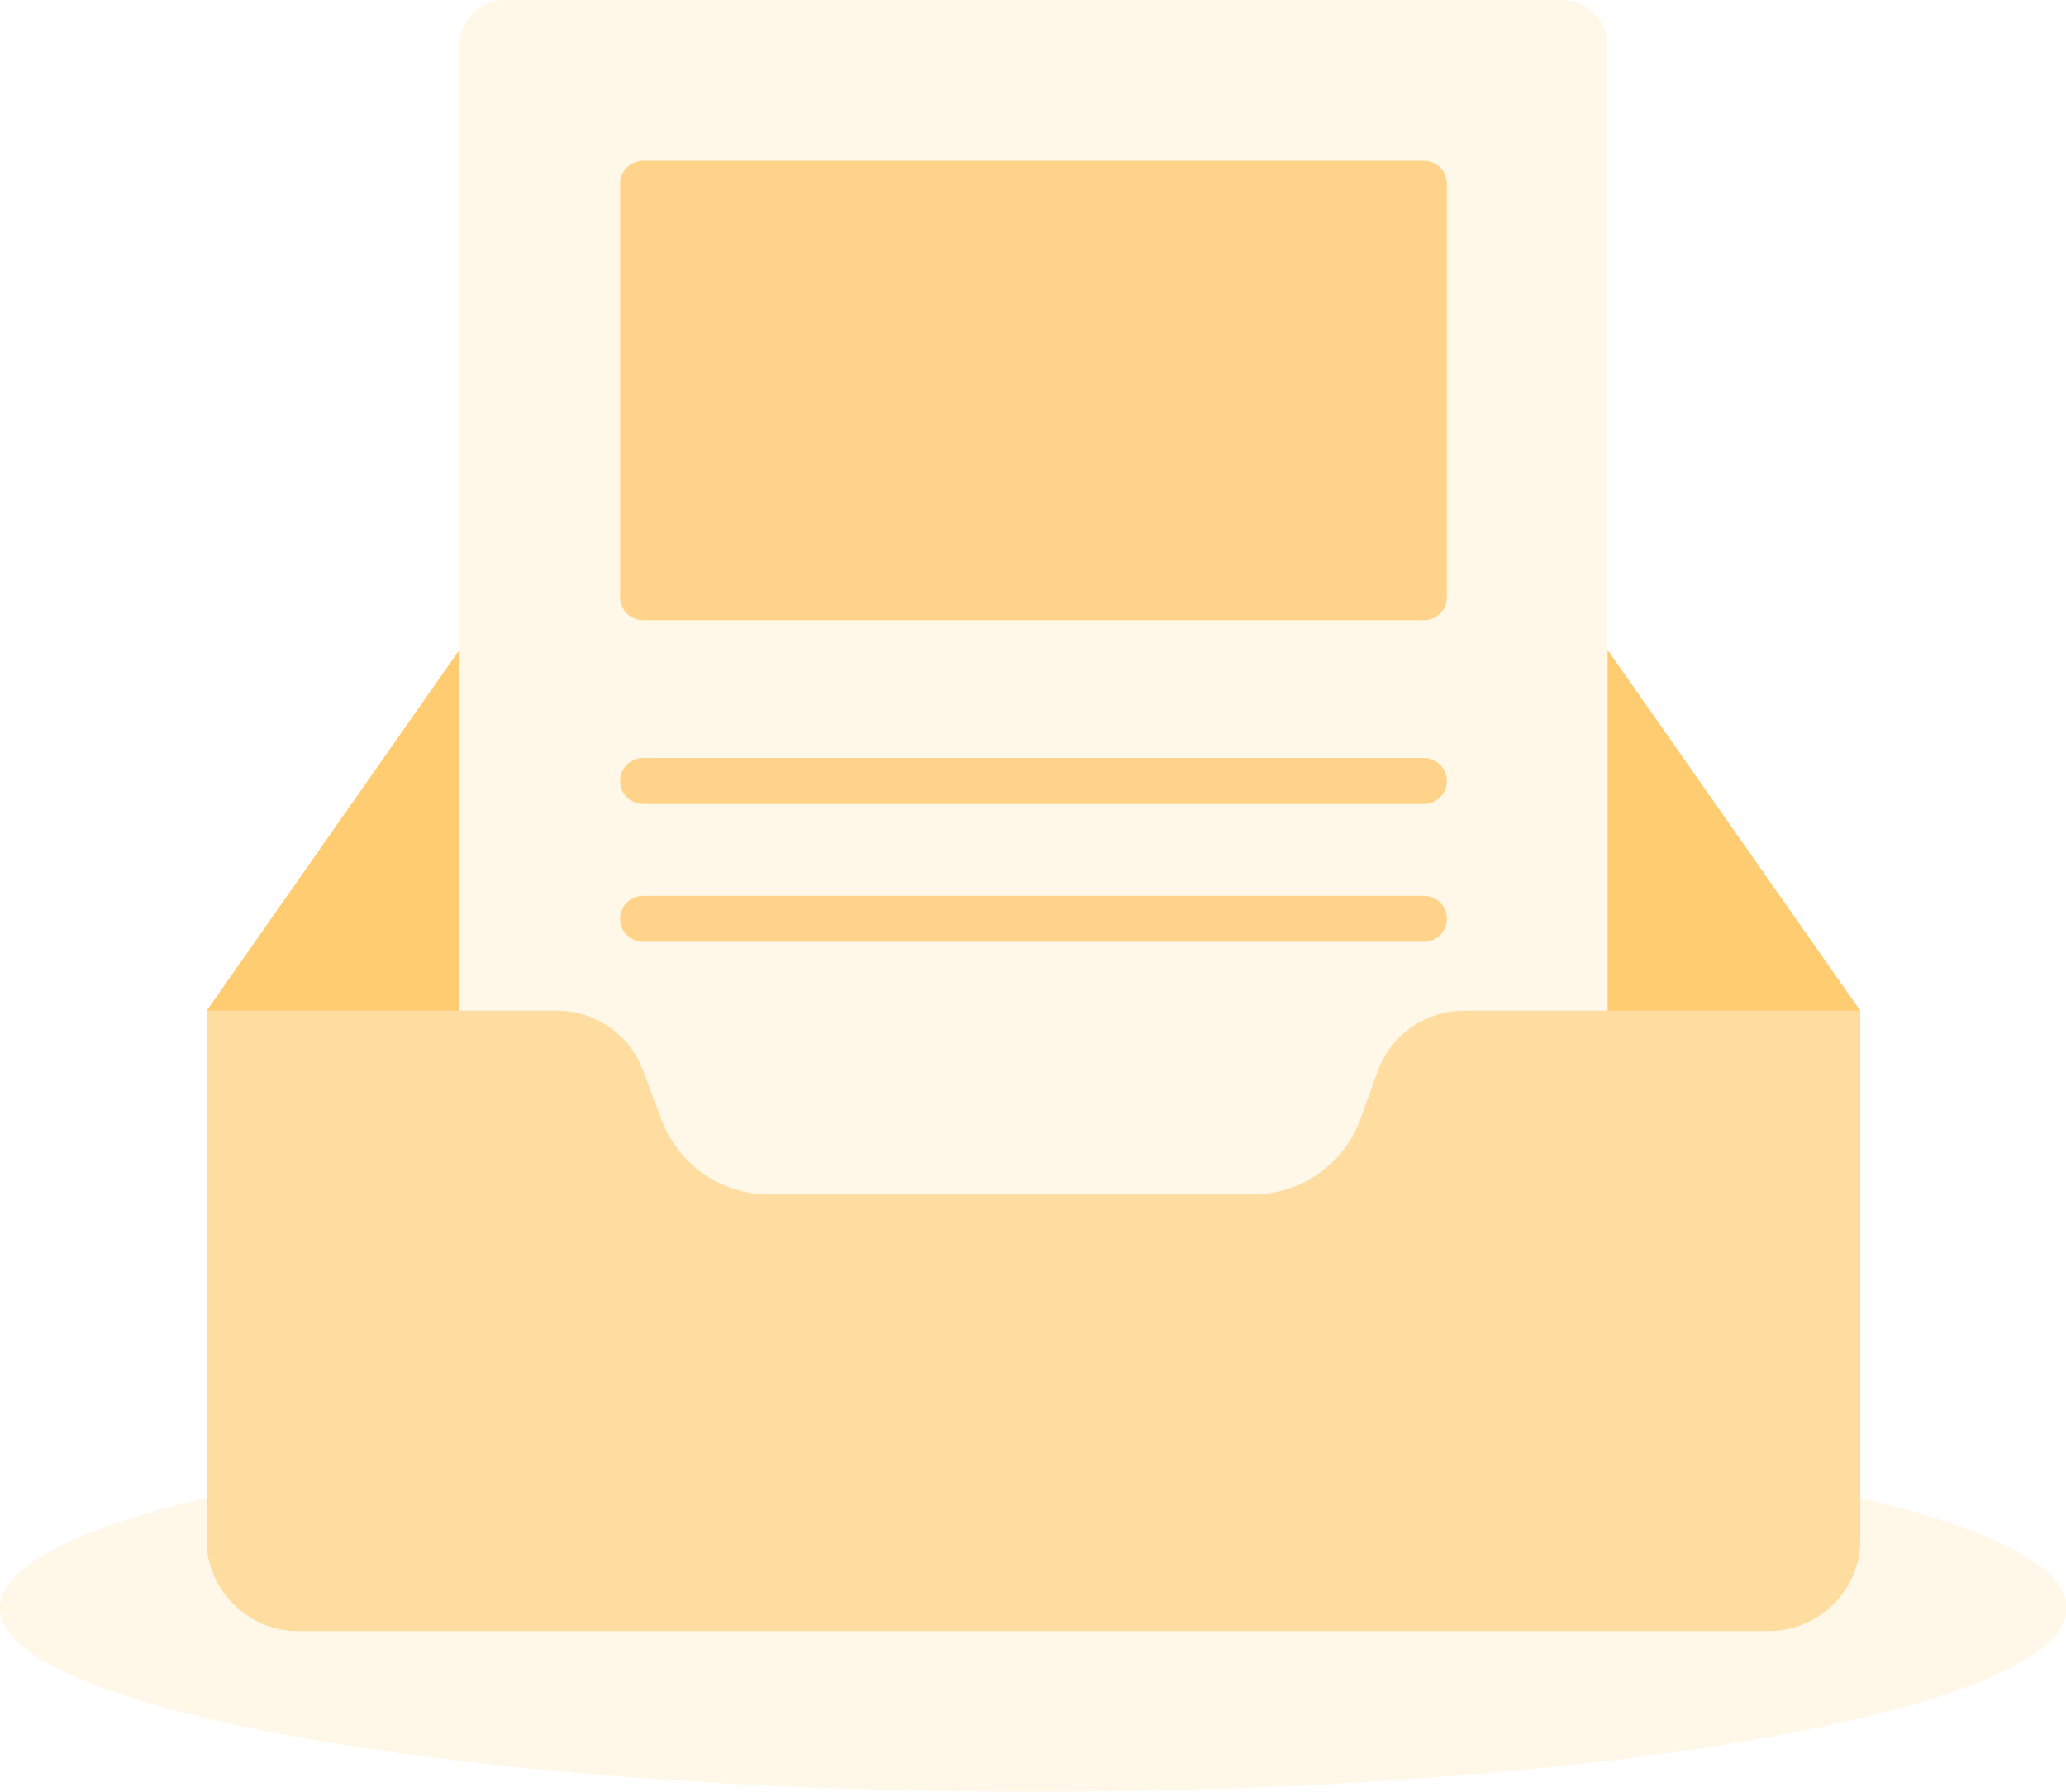
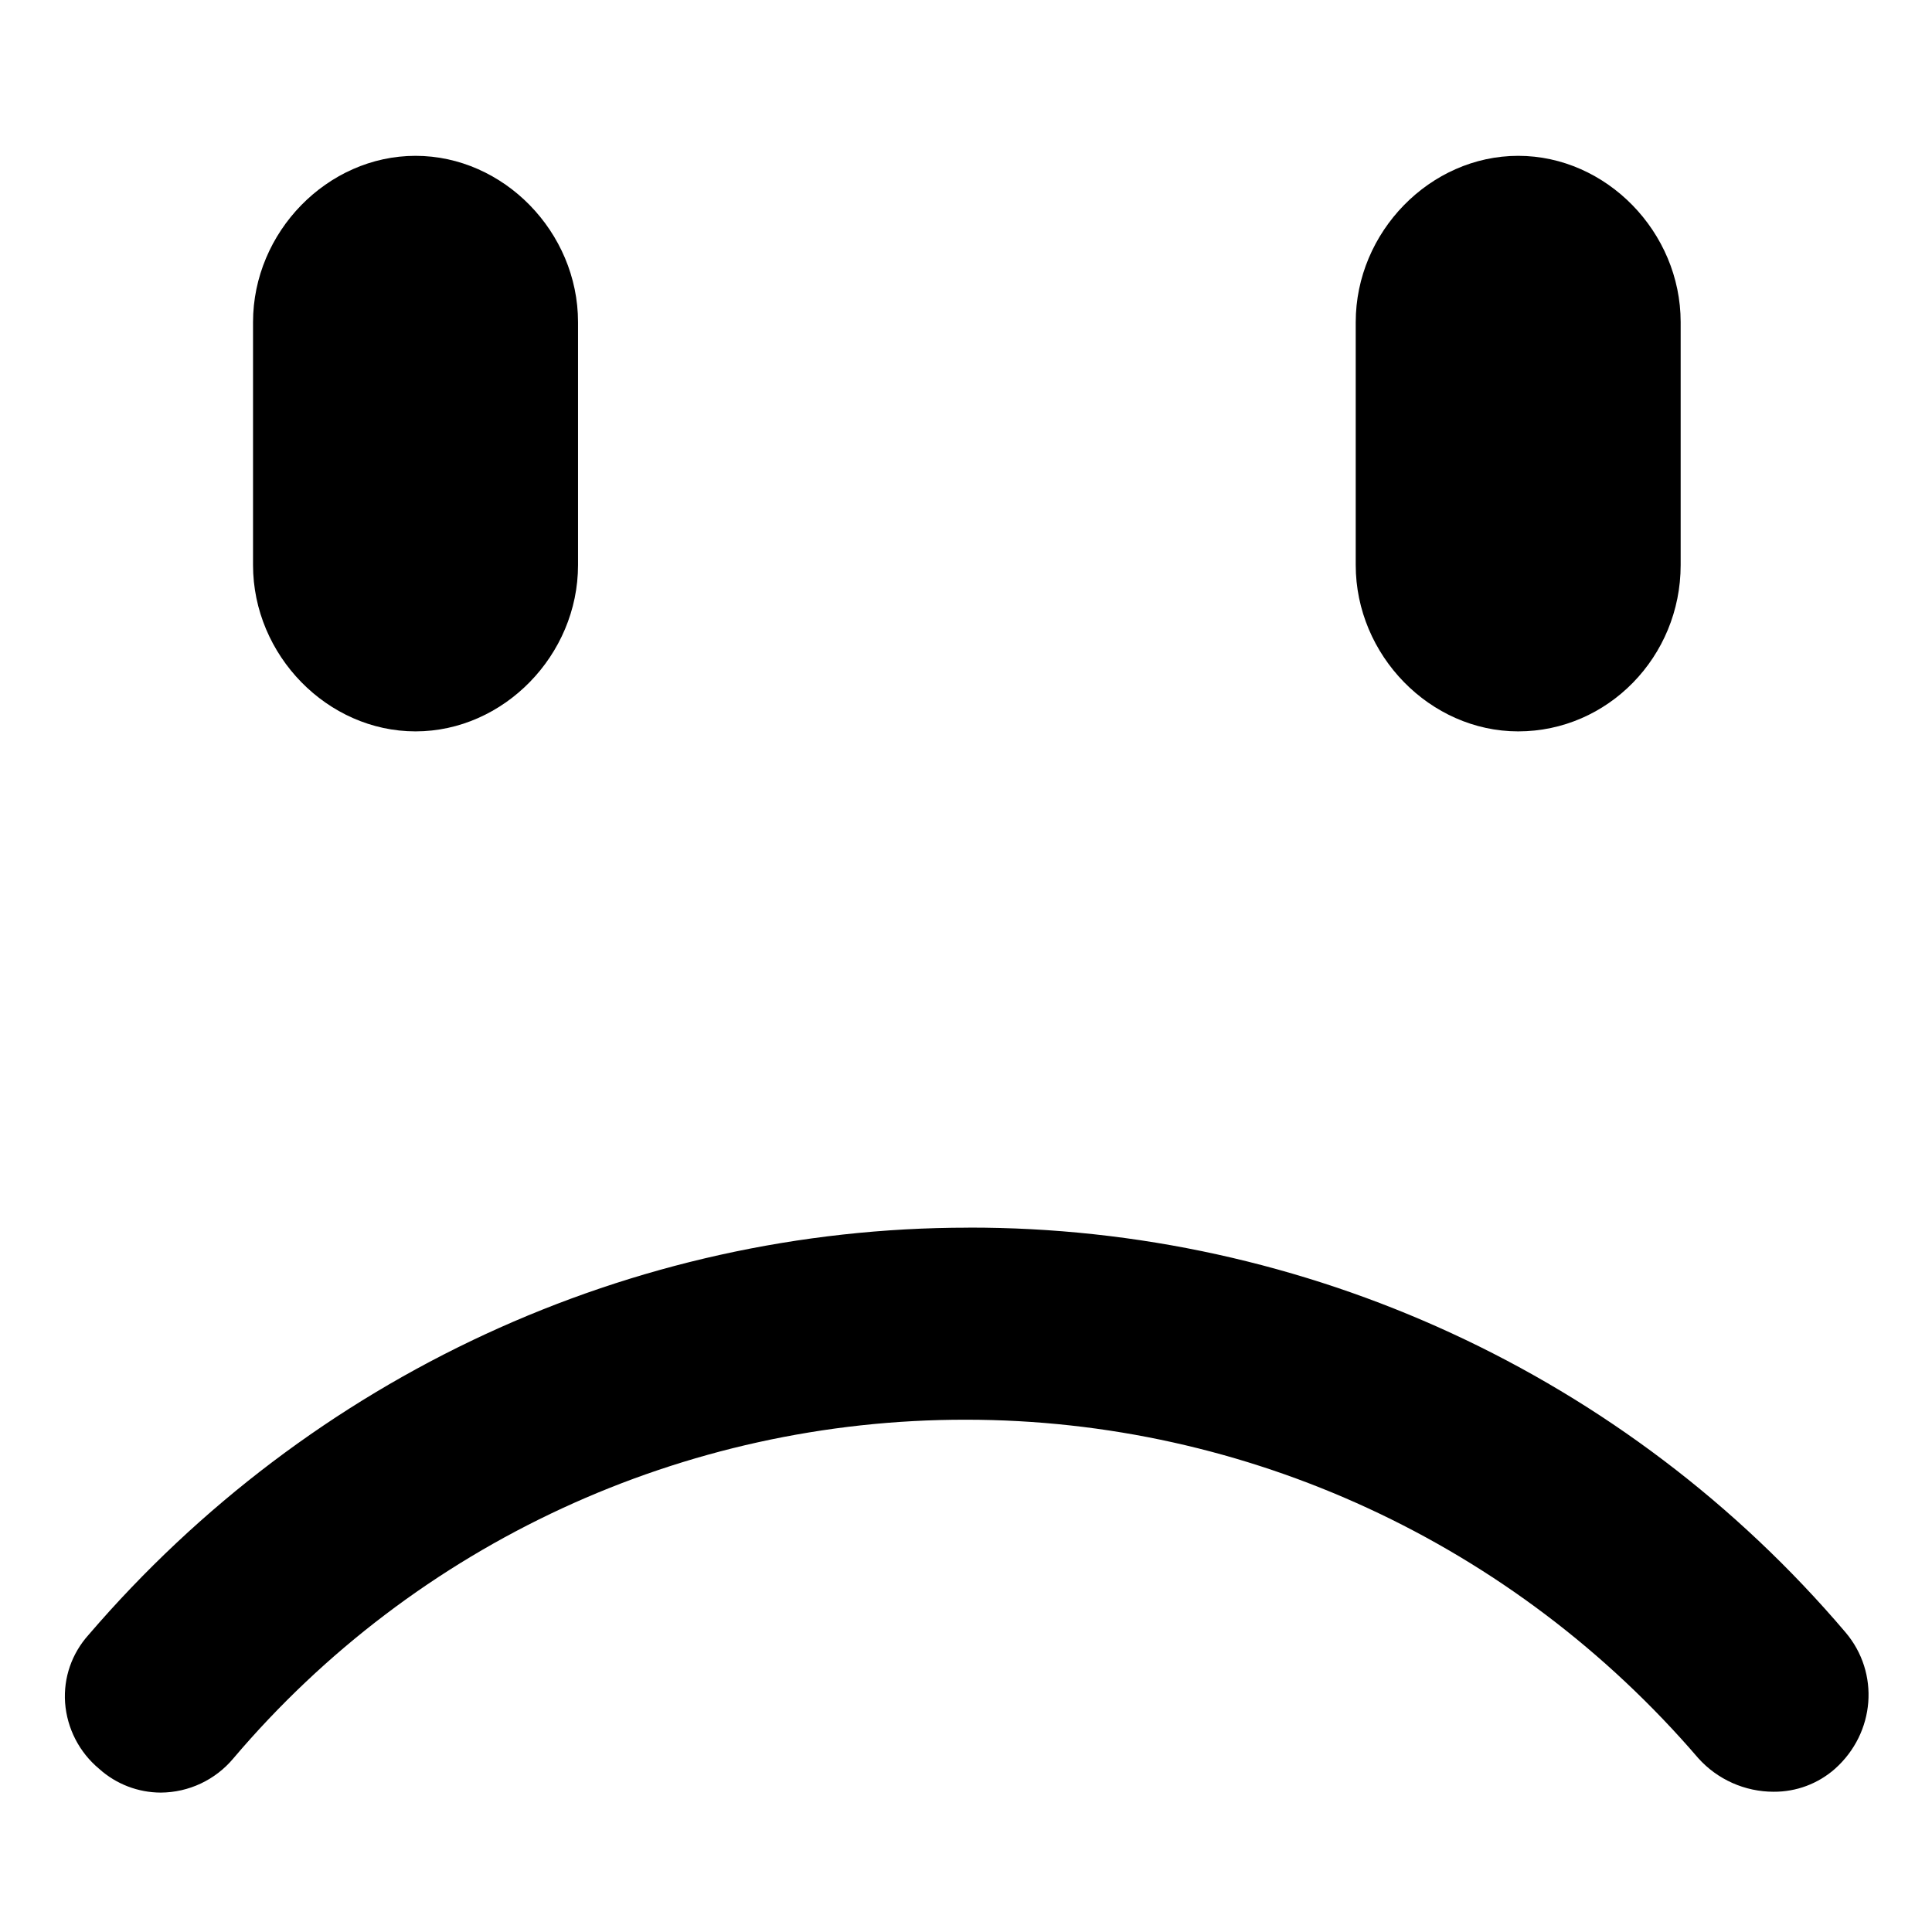
- <svg xmlns="http://www.w3.org/2000/svg" t="1621235016853" class="icon" viewBox="0 0 1181 1024" version="1.1" p-id="19651" width="138.398" height="120">
-   <path d="M0 918.974a590.769 105.026 0 1 0 1181.538 0 590.769 105.026 0 1 0-1181.538 0Z" fill="#FFF7E8" p-id="19652" />
-   <path d="M329.255 315.077h523.028a52.513 52.513 0 0 1 42.929 22.449L1063.385 577.641v301.949a52.513 52.513 0 0 1-52.513 52.513H170.667a52.513 52.513 0 0 1-52.513-52.513V577.641l168.172-240.115A52.513 52.513 0 0 1 329.255 315.077z" fill="#FFCC72" p-id="19653" />
-   <path d="M288.821 0h603.897a26.256 26.256 0 0 1 26.256 26.256v735.179a26.256 26.256 0 0 1-26.256 26.256H288.821a26.256 26.256 0 0 1-26.256-26.256V26.256a26.256 26.256 0 0 1 26.256-26.256z" fill="#FFF7E8" p-id="19654" />
-   <path d="M367.59 91.897h446.359a13.128 13.128 0 0 1 13.128 13.128v236.308a13.128 13.128 0 0 1-13.128 13.128H367.59a13.128 13.128 0 0 1-13.128-13.128V105.026a13.128 13.128 0 0 1 13.128-13.128z m0 341.333h446.359a13.128 13.128 0 0 1 0 26.256H367.59a13.128 13.128 0 0 1 0-26.256z m0 78.769h446.359a13.128 13.128 0 0 1 0 26.256H367.59a13.128 13.128 0 0 1 0-26.256z" fill="#FFD48A" p-id="19655" />
-   <path d="M367.59 611.774l10.634 28.357A65.641 65.641 0 0 0 439.401 682.667h276.48a65.641 65.641 0 0 0 61.571-42.535L787.692 611.774a52.513 52.513 0 0 1 49.493-34.133H1063.385v301.949a52.513 52.513 0 0 1-52.513 52.513H170.667a52.513 52.513 0 0 1-52.513-52.513V577.641h199.943A52.513 52.513 0 0 1 367.59 611.774z" fill="#FFDDA1" p-id="19656" />
+ <svg xmlns="http://www.w3.org/2000/svg" t="1625104228553" class="icon" viewBox="0 0 1024 1024" version="1.1" p-id="6171" width="120" height="120">
+   <path fill="#000" d="M513.216 650.656a608.608 608.608 0 0 1 464.896 214.464c18.304 21.504 15.84 53.312-5.568 72.416a48.608 48.608 0 0 1-32.48 12.128c-15.264 0-29.792-6.496-39.936-17.792-97.824-113.984-239.36-179.392-388.192-179.392a508.384 508.384 0 0 0-388.288 179.552 50.496 50.496 0 0 1-38.4 18.08 48.96 48.96 0 0 1-32.64-12.544 50.432 50.432 0 0 1-18.112-35.136c-0.896-13.216 3.52-25.984 12.448-35.936 117.76-137.184 287.68-215.808 466.272-215.808z m291.456-263.008c-46.688 0-86.112-40.352-86.112-88.16V170.752c0-47.776 39.424-88.16 86.112-88.16s86.112 40.384 86.112 88.16v128.736c0 48.608-38.624 88.16-86.112 88.16z m-584.448 0c-46.688 0-86.112-40.352-86.112-88.16V170.752c0-47.776 39.424-88.16 86.112-88.16s86.144 40.384 86.144 88.16v128.736c0 47.776-39.424 88.16-86.144 88.16z" p-id="6172" />
</svg>
